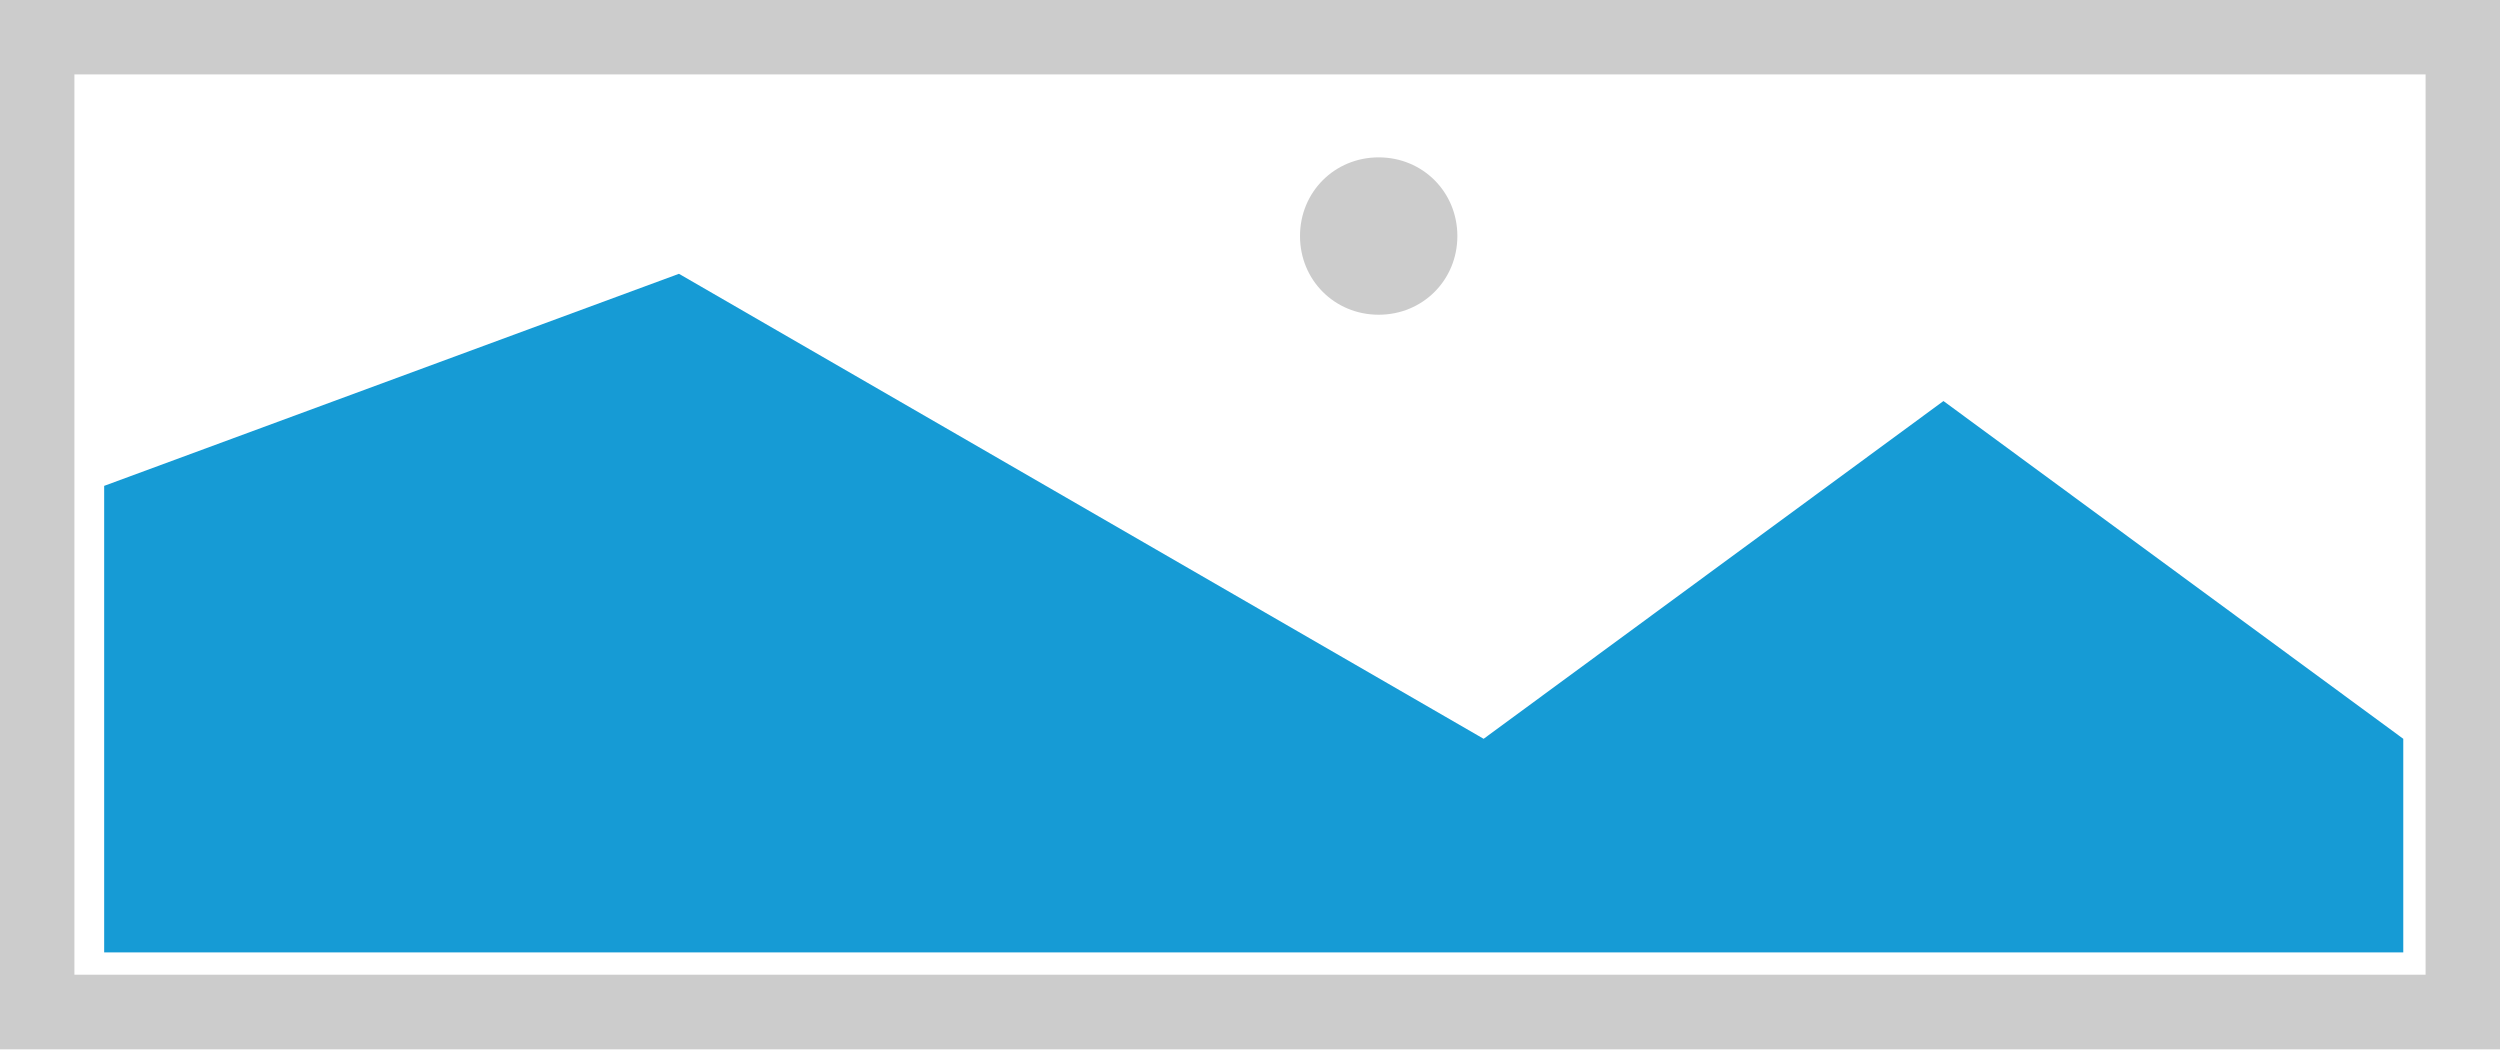
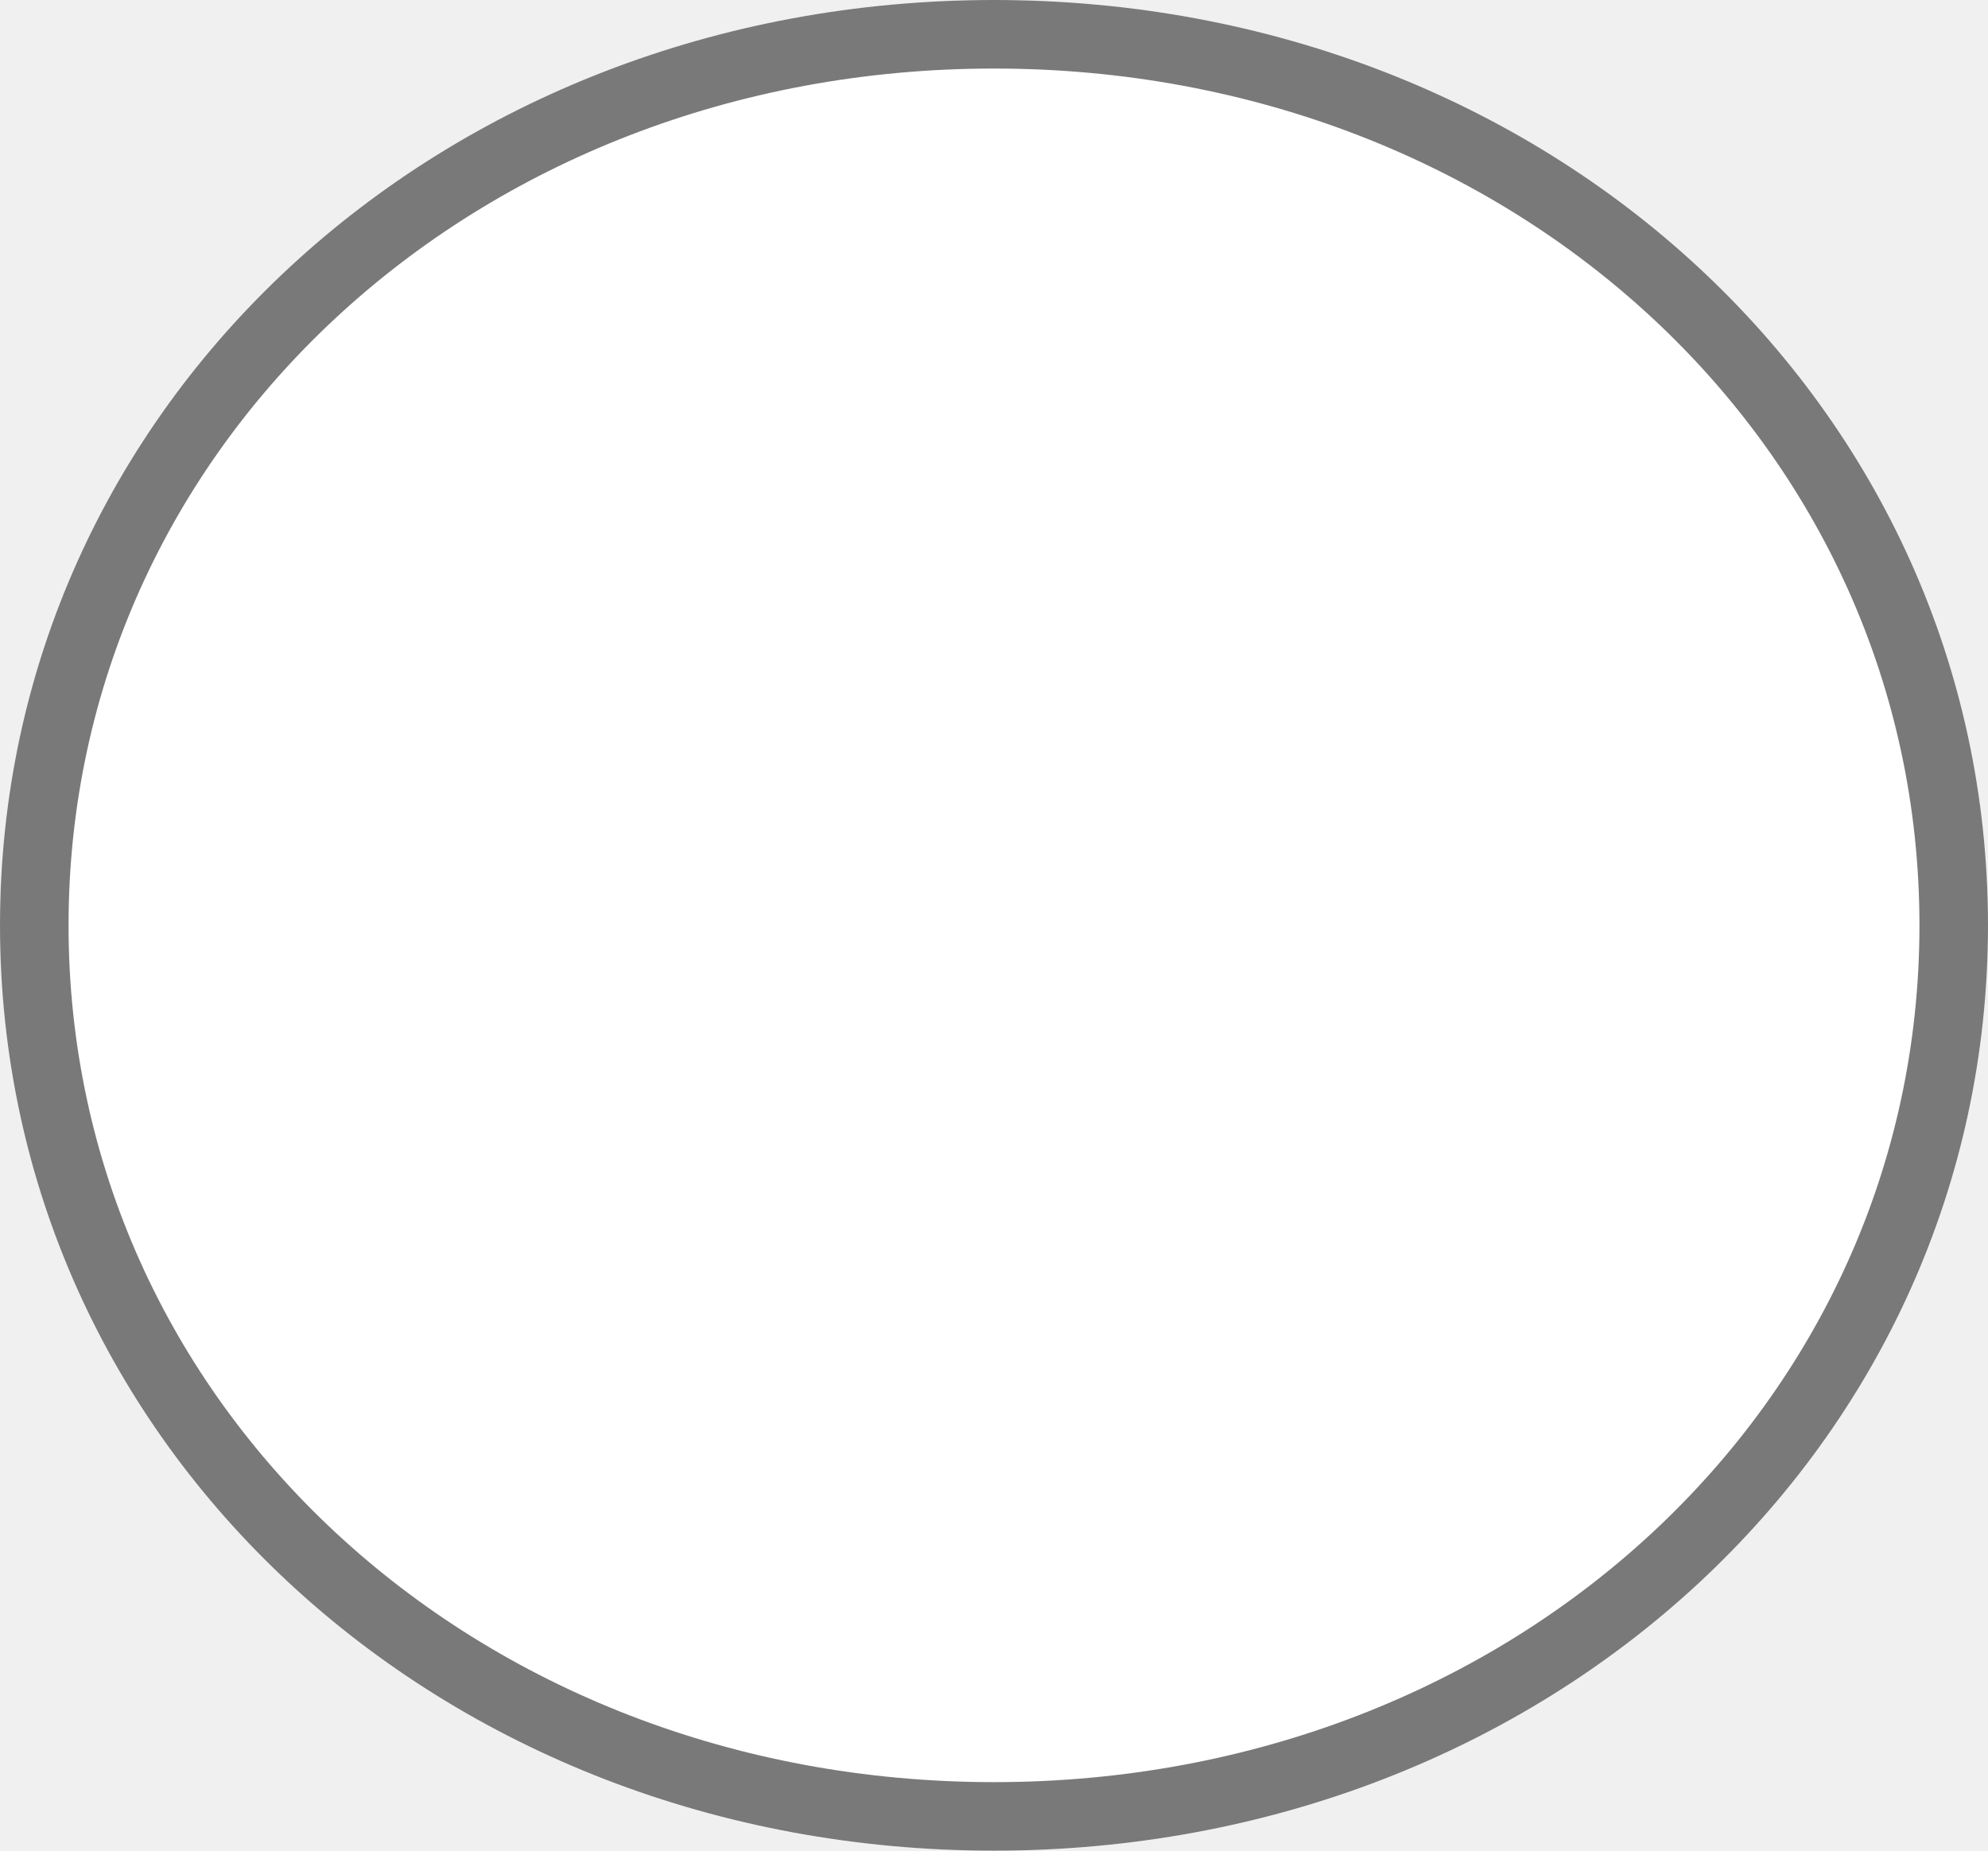
- <svg xmlns="http://www.w3.org/2000/svg" version="1.1" width="336px" height="141px">
-   <g transform="matrix(1 0 0 1 -24 -1246 )">
-     <path d="M 24 1246  L 360 1246  L 360 1387  L 24 1387  L 24 1246  " fill-rule="nonzero" fill="#cccccc" stroke="none" />
-     <path d="M 34 1256  L 350 1256  L 350 1377  L 34 1377  L 34 1256  " fill-rule="nonzero" fill="#ffffff" stroke="none" />
-     <path d="M 209.295 1288.3  C 203.373 1288.3  198.72 1283.647  198.72 1277.725  C 198.72 1271.803  203.373 1267.15  209.295 1267.15  C 215.217 1267.15  219.87 1271.803  219.87 1277.725  C 219.87 1283.647  215.217 1288.3  209.295 1288.3  " fill-rule="nonzero" fill="#cccccc" stroke="none" />
-     <path d="M 38 1374  L 38 1311.3  L 115.25 1282.8  L 223.4 1345.296  L 285.2 1299.9  L 347 1345.296  L 347 1374  L 38 1374  " fill-rule="nonzero" fill="#169bd5" stroke="none" />
+ <svg xmlns="http://www.w3.org/2000/svg" version="1.1" width="29px" height="27px">
+   <g transform="matrix(1 0 0 1 -76 -789 )">
+     <path d="M 90.5 789  C 98.62 789  105 794.94  105 802.5  C 105 810.06  98.62 816  90.5 816  C 82.38 816  76 810.06  76 802.5  C 76 794.94  82.38 789  90.5 789  Z " fill-rule="nonzero" fill="#ffffff" stroke="none" />
+     <path d="M 90.5 789.5  C 98.34 789.5  104.5 795.22  104.5 802.5  C 104.5 809.78  98.34 815.5  90.5 815.5  C 82.66 815.5  76.5 809.78  76.5 802.5  C 76.5 795.22  82.66 789.5  90.5 789.5  Z " stroke-width="1" stroke="#797979" fill="none" />
  </g>
</svg>
